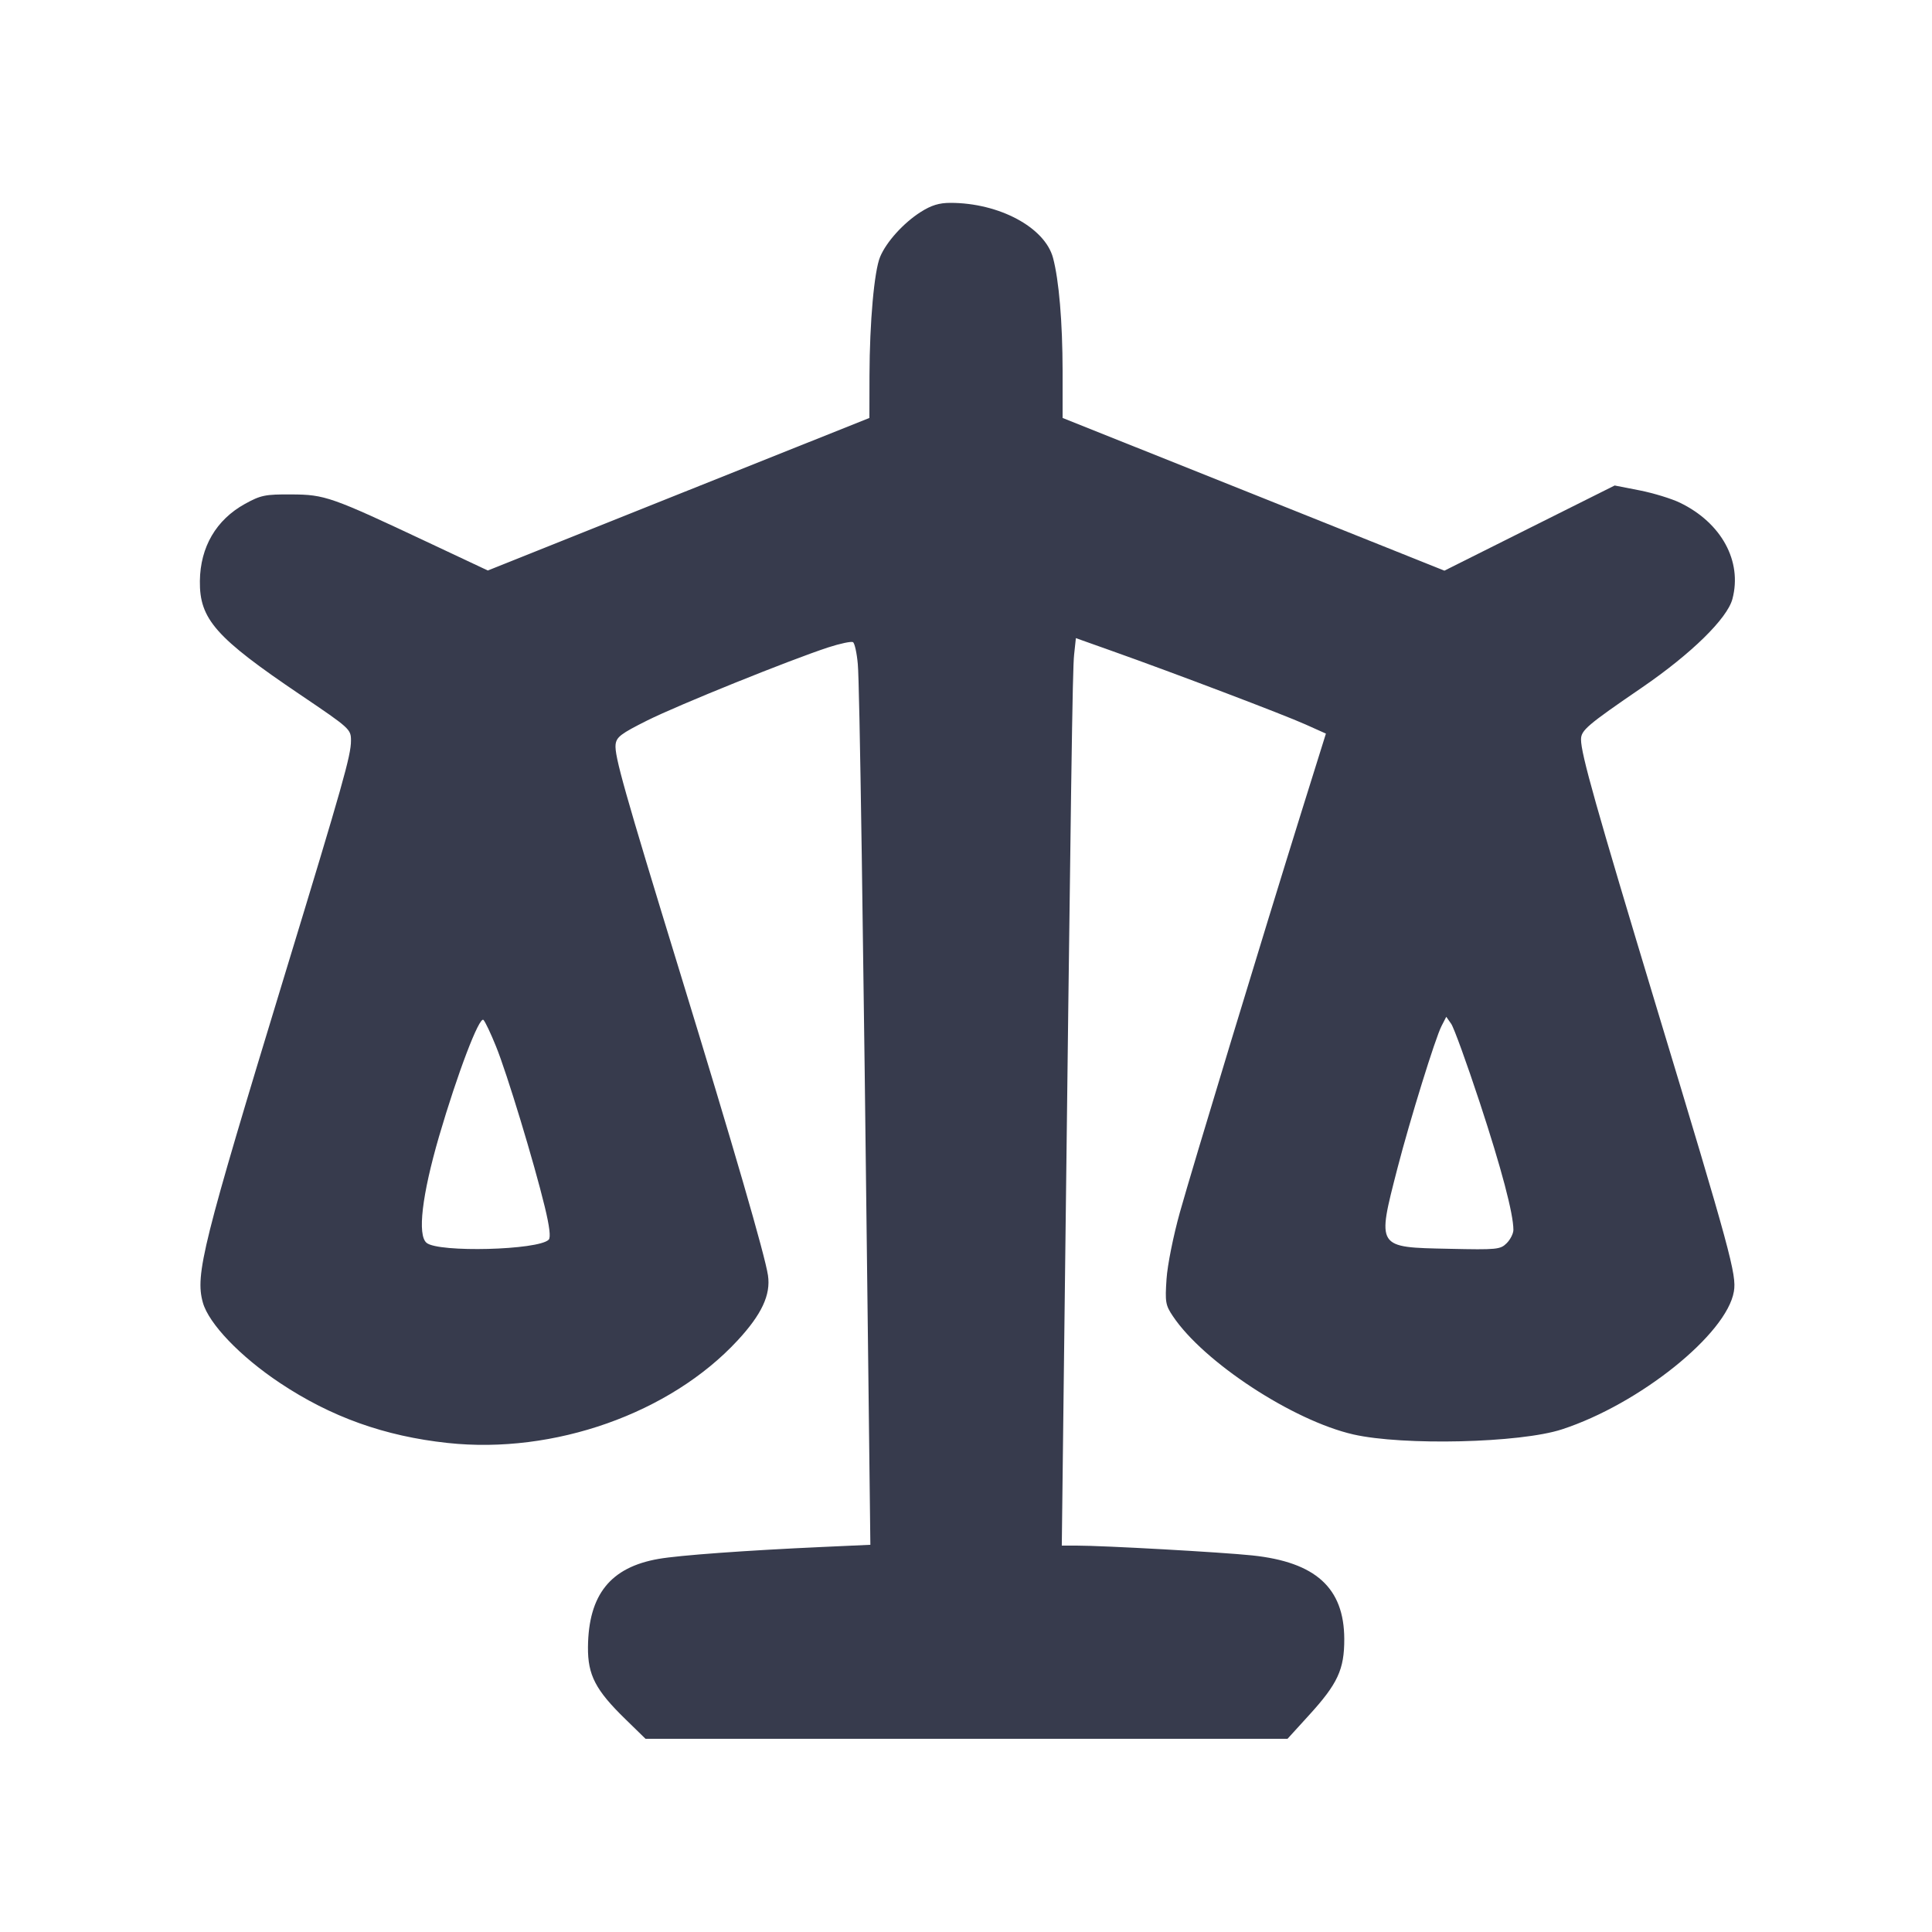
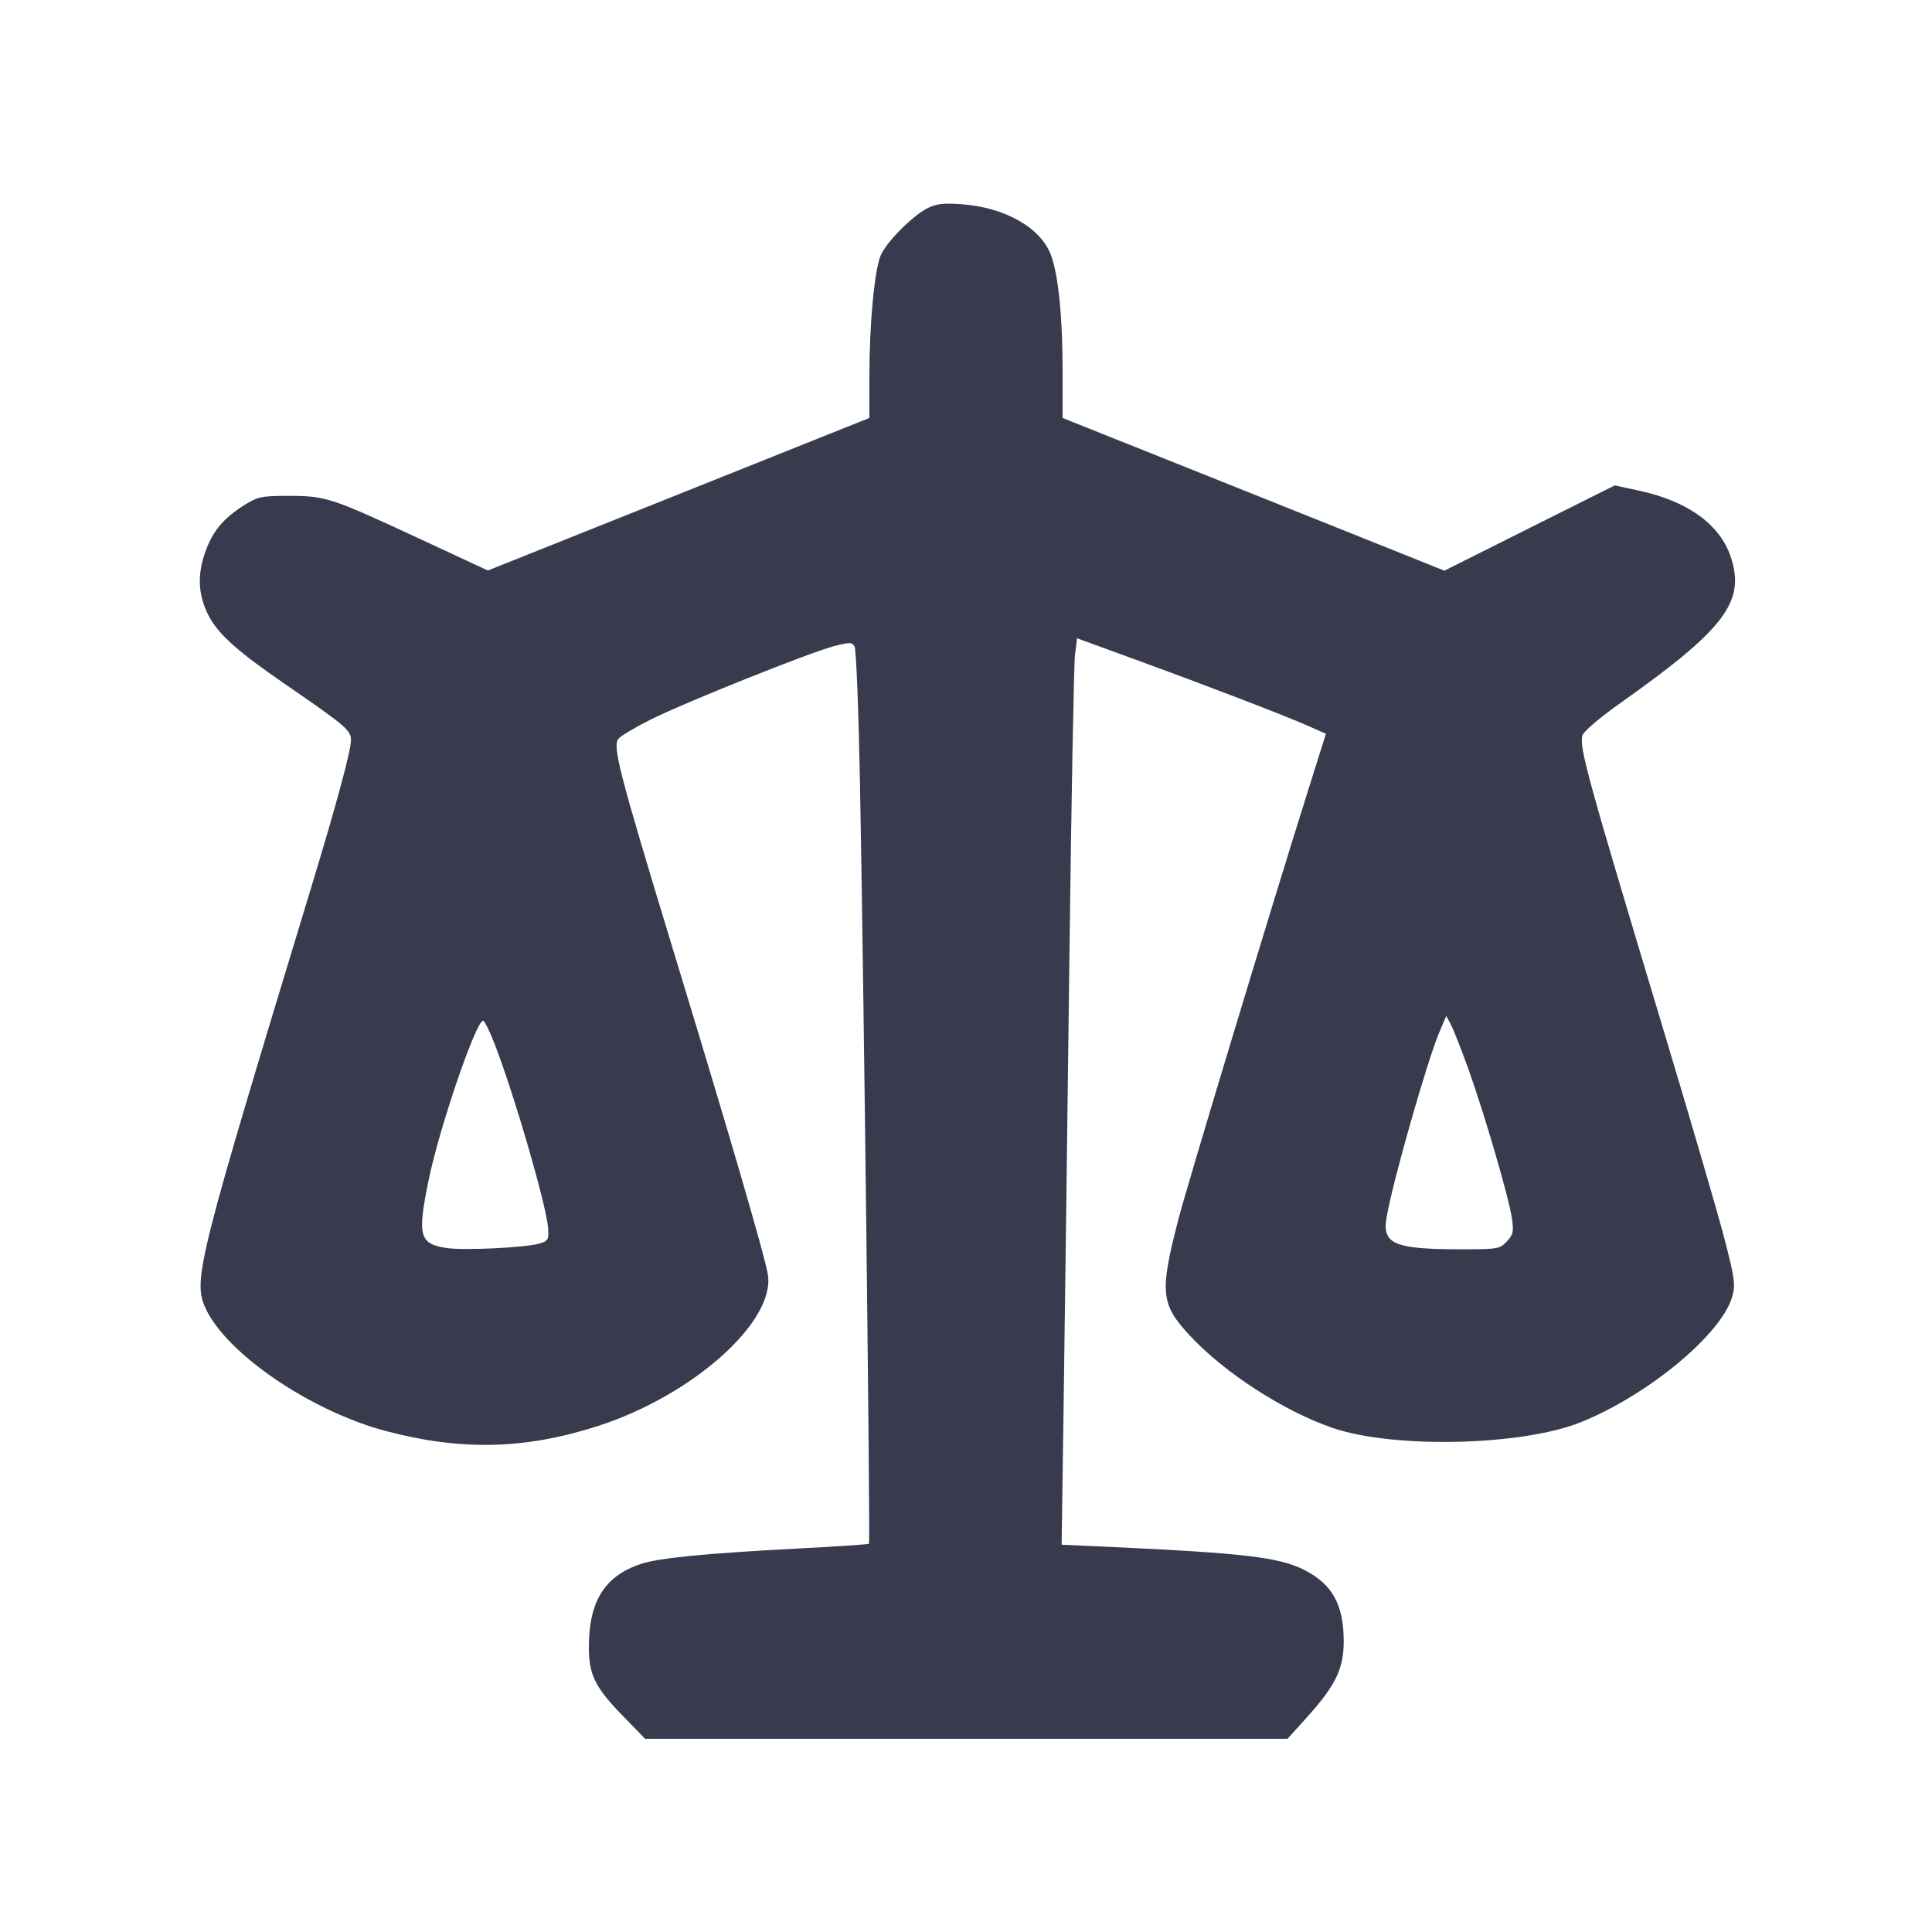
<svg xmlns="http://www.w3.org/2000/svg" width="24" height="24" viewBox="0 0 24 24" fill="none">
-   <path d="M11.438 2.633 C 11.224 2.769,11.011 3.004,10.933 3.191 C 10.860 3.366,10.803 3.999,10.801 4.666 L 10.800 5.192 8.430 6.139 L 6.060 7.087 5.320 6.739 C 4.111 6.170,4.037 6.144,3.620 6.142 C 3.293 6.140,3.240 6.151,3.042 6.260 C 2.686 6.457,2.488 6.794,2.483 7.217 C 2.477 7.691,2.680 7.921,3.730 8.630 C 4.350 9.049,4.360 9.058,4.360 9.201 C 4.360 9.384,4.262 9.732,3.540 12.100 C 2.513 15.470,2.423 15.832,2.520 16.181 C 2.594 16.444,2.985 16.852,3.478 17.180 C 4.111 17.602,4.778 17.841,5.561 17.925 C 6.880 18.068,8.324 17.558,9.163 16.651 C 9.462 16.328,9.576 16.085,9.540 15.843 C 9.503 15.593,9.113 14.251,8.447 12.080 C 7.754 9.821,7.632 9.387,7.647 9.249 C 7.658 9.155,7.713 9.114,8.040 8.950 C 8.429 8.756,9.807 8.200,10.289 8.042 C 10.437 7.994,10.575 7.965,10.596 7.977 C 10.617 7.990,10.644 8.113,10.656 8.250 C 10.678 8.483,10.722 11.455,10.785 16.905 L 10.812 19.190 10.216 19.217 C 9.266 19.260,8.439 19.320,8.182 19.365 C 7.583 19.469,7.310 19.810,7.304 20.461 C 7.301 20.808,7.398 20.995,7.769 21.356 L 8.019 21.600 12.006 21.600 L 15.994 21.600 16.258 21.310 C 16.618 20.916,16.700 20.739,16.699 20.360 C 16.697 19.726,16.344 19.405,15.556 19.322 C 15.176 19.282,13.711 19.200,13.373 19.200 L 13.190 19.200 13.216 17.010 C 13.306 9.511,13.323 8.320,13.343 8.133 L 13.365 7.927 13.812 8.086 C 14.567 8.354,15.954 8.880,16.219 9.000 L 16.471 9.113 16.173 10.066 C 15.690 11.614,14.814 14.499,14.657 15.060 C 14.576 15.350,14.502 15.717,14.491 15.890 C 14.472 16.174,14.478 16.213,14.570 16.350 C 14.952 16.921,16.061 17.647,16.811 17.819 C 17.431 17.960,18.884 17.926,19.403 17.756 C 20.366 17.442,21.450 16.573,21.539 16.043 C 21.574 15.836,21.498 15.554,20.580 12.520 C 19.827 10.027,19.640 9.366,19.640 9.186 C 19.640 9.072,19.715 9.008,20.400 8.539 C 21.011 8.120,21.457 7.683,21.521 7.440 C 21.645 6.971,21.384 6.494,20.869 6.245 C 20.766 6.195,20.542 6.126,20.370 6.092 L 20.058 6.031 19.000 6.560 L 17.943 7.089 15.572 6.140 L 13.200 5.192 13.200 4.606 C 13.199 4.000,13.155 3.480,13.081 3.203 C 12.979 2.824,12.411 2.520,11.806 2.520 C 11.666 2.520,11.569 2.550,11.438 2.633 M6.161 12.997 C 6.296 13.327,6.634 14.441,6.767 14.990 C 6.827 15.237,6.843 15.373,6.816 15.400 C 6.686 15.530,5.446 15.562,5.299 15.439 C 5.183 15.343,5.242 14.846,5.454 14.117 C 5.683 13.334,5.955 12.619,6.006 12.670 C 6.027 12.691,6.097 12.838,6.161 12.997 M18.381 13.693 C 18.651 14.513,18.800 15.077,18.800 15.278 C 18.800 15.323,18.762 15.398,18.717 15.443 C 18.638 15.522,18.598 15.526,18.001 15.513 C 17.094 15.494,17.103 15.509,17.361 14.507 C 17.515 13.912,17.830 12.895,17.907 12.746 L 17.966 12.631 18.027 12.718 C 18.061 12.766,18.220 13.205,18.381 13.693 " fill="#373B4D" stroke="none" fill-rule="evenodd" />
+   <path d="M11.520 2.587 C 11.332 2.683,11.009 3.009,10.940 3.174 C 10.863 3.358,10.800 4.026,10.800 4.660 L 10.800 5.192 8.430 6.140 L 6.060 7.087 5.200 6.687 C 4.113 6.182,4.045 6.160,3.586 6.160 C 3.246 6.160,3.201 6.170,3.034 6.275 C 2.779 6.437,2.651 6.587,2.559 6.832 C 2.449 7.126,2.457 7.377,2.585 7.635 C 2.703 7.871,2.937 8.083,3.548 8.503 C 4.297 9.018,4.360 9.072,4.360 9.194 C 4.360 9.325,4.179 9.995,3.861 11.040 C 2.458 15.654,2.396 15.900,2.550 16.244 C 2.803 16.809,3.854 17.527,4.791 17.776 C 5.722 18.024,6.520 18.006,7.420 17.717 C 8.602 17.338,9.637 16.416,9.538 15.829 C 9.499 15.595,9.074 14.137,8.365 11.810 C 7.684 9.572,7.606 9.270,7.684 9.176 C 7.712 9.141,7.891 9.035,8.080 8.940 C 8.499 8.730,10.063 8.103,10.363 8.026 C 10.556 7.976,10.584 7.977,10.616 8.032 C 10.636 8.066,10.666 8.833,10.683 9.737 C 10.729 12.124,10.812 19.161,10.795 19.177 C 10.787 19.185,10.384 19.212,9.900 19.237 C 8.755 19.297,8.182 19.354,7.960 19.428 C 7.511 19.578,7.315 19.892,7.315 20.462 C 7.315 20.802,7.391 20.958,7.726 21.304 L 8.014 21.600 12.004 21.600 L 15.994 21.600 16.234 21.334 C 16.593 20.936,16.694 20.727,16.692 20.382 C 16.691 19.932,16.549 19.678,16.200 19.501 C 15.892 19.345,15.444 19.292,13.784 19.216 L 13.188 19.189 13.214 17.364 C 13.228 16.361,13.260 13.920,13.284 11.940 C 13.308 9.960,13.340 8.248,13.354 8.134 L 13.380 7.929 14.120 8.199 C 15.018 8.527,15.955 8.887,16.252 9.018 L 16.471 9.115 16.253 9.808 C 15.796 11.257,14.749 14.719,14.637 15.152 C 14.404 16.053,14.419 16.201,14.776 16.586 C 15.208 17.053,15.950 17.532,16.560 17.740 C 17.319 17.998,18.912 17.960,19.638 17.667 C 20.478 17.328,21.388 16.572,21.519 16.105 C 21.559 15.958,21.549 15.879,21.425 15.400 C 21.349 15.103,21.007 13.933,20.666 12.800 C 19.707 9.613,19.619 9.291,19.657 9.138 C 19.670 9.087,19.869 8.917,20.149 8.719 C 21.433 7.809,21.687 7.468,21.498 6.912 C 21.361 6.511,20.963 6.225,20.360 6.095 L 20.059 6.030 19.001 6.559 L 17.943 7.089 15.572 6.140 L 13.200 5.192 13.200 4.605 C 13.200 3.939,13.148 3.419,13.056 3.170 C 12.930 2.830,12.488 2.577,11.946 2.537 C 11.721 2.521,11.630 2.531,11.520 2.587 M18.244 13.289 C 18.442 13.844,18.743 14.873,18.781 15.132 C 18.806 15.300,18.798 15.337,18.718 15.422 C 18.630 15.516,18.605 15.520,18.123 15.519 C 17.327 15.518,17.172 15.452,17.222 15.140 C 17.287 14.725,17.730 13.170,17.885 12.810 L 17.966 12.620 18.024 12.729 C 18.056 12.790,18.155 13.042,18.244 13.289 M6.153 12.990 C 6.400 13.635,6.788 14.978,6.809 15.256 C 6.819 15.399,6.810 15.415,6.700 15.448 C 6.524 15.499,5.764 15.536,5.548 15.503 C 5.210 15.453,5.183 15.352,5.323 14.666 C 5.455 14.018,5.912 12.680,6.001 12.680 C 6.019 12.680,6.088 12.820,6.153 12.990 " fill="#373B4D" stroke="none" fill-rule="evenodd" />
</svg>
